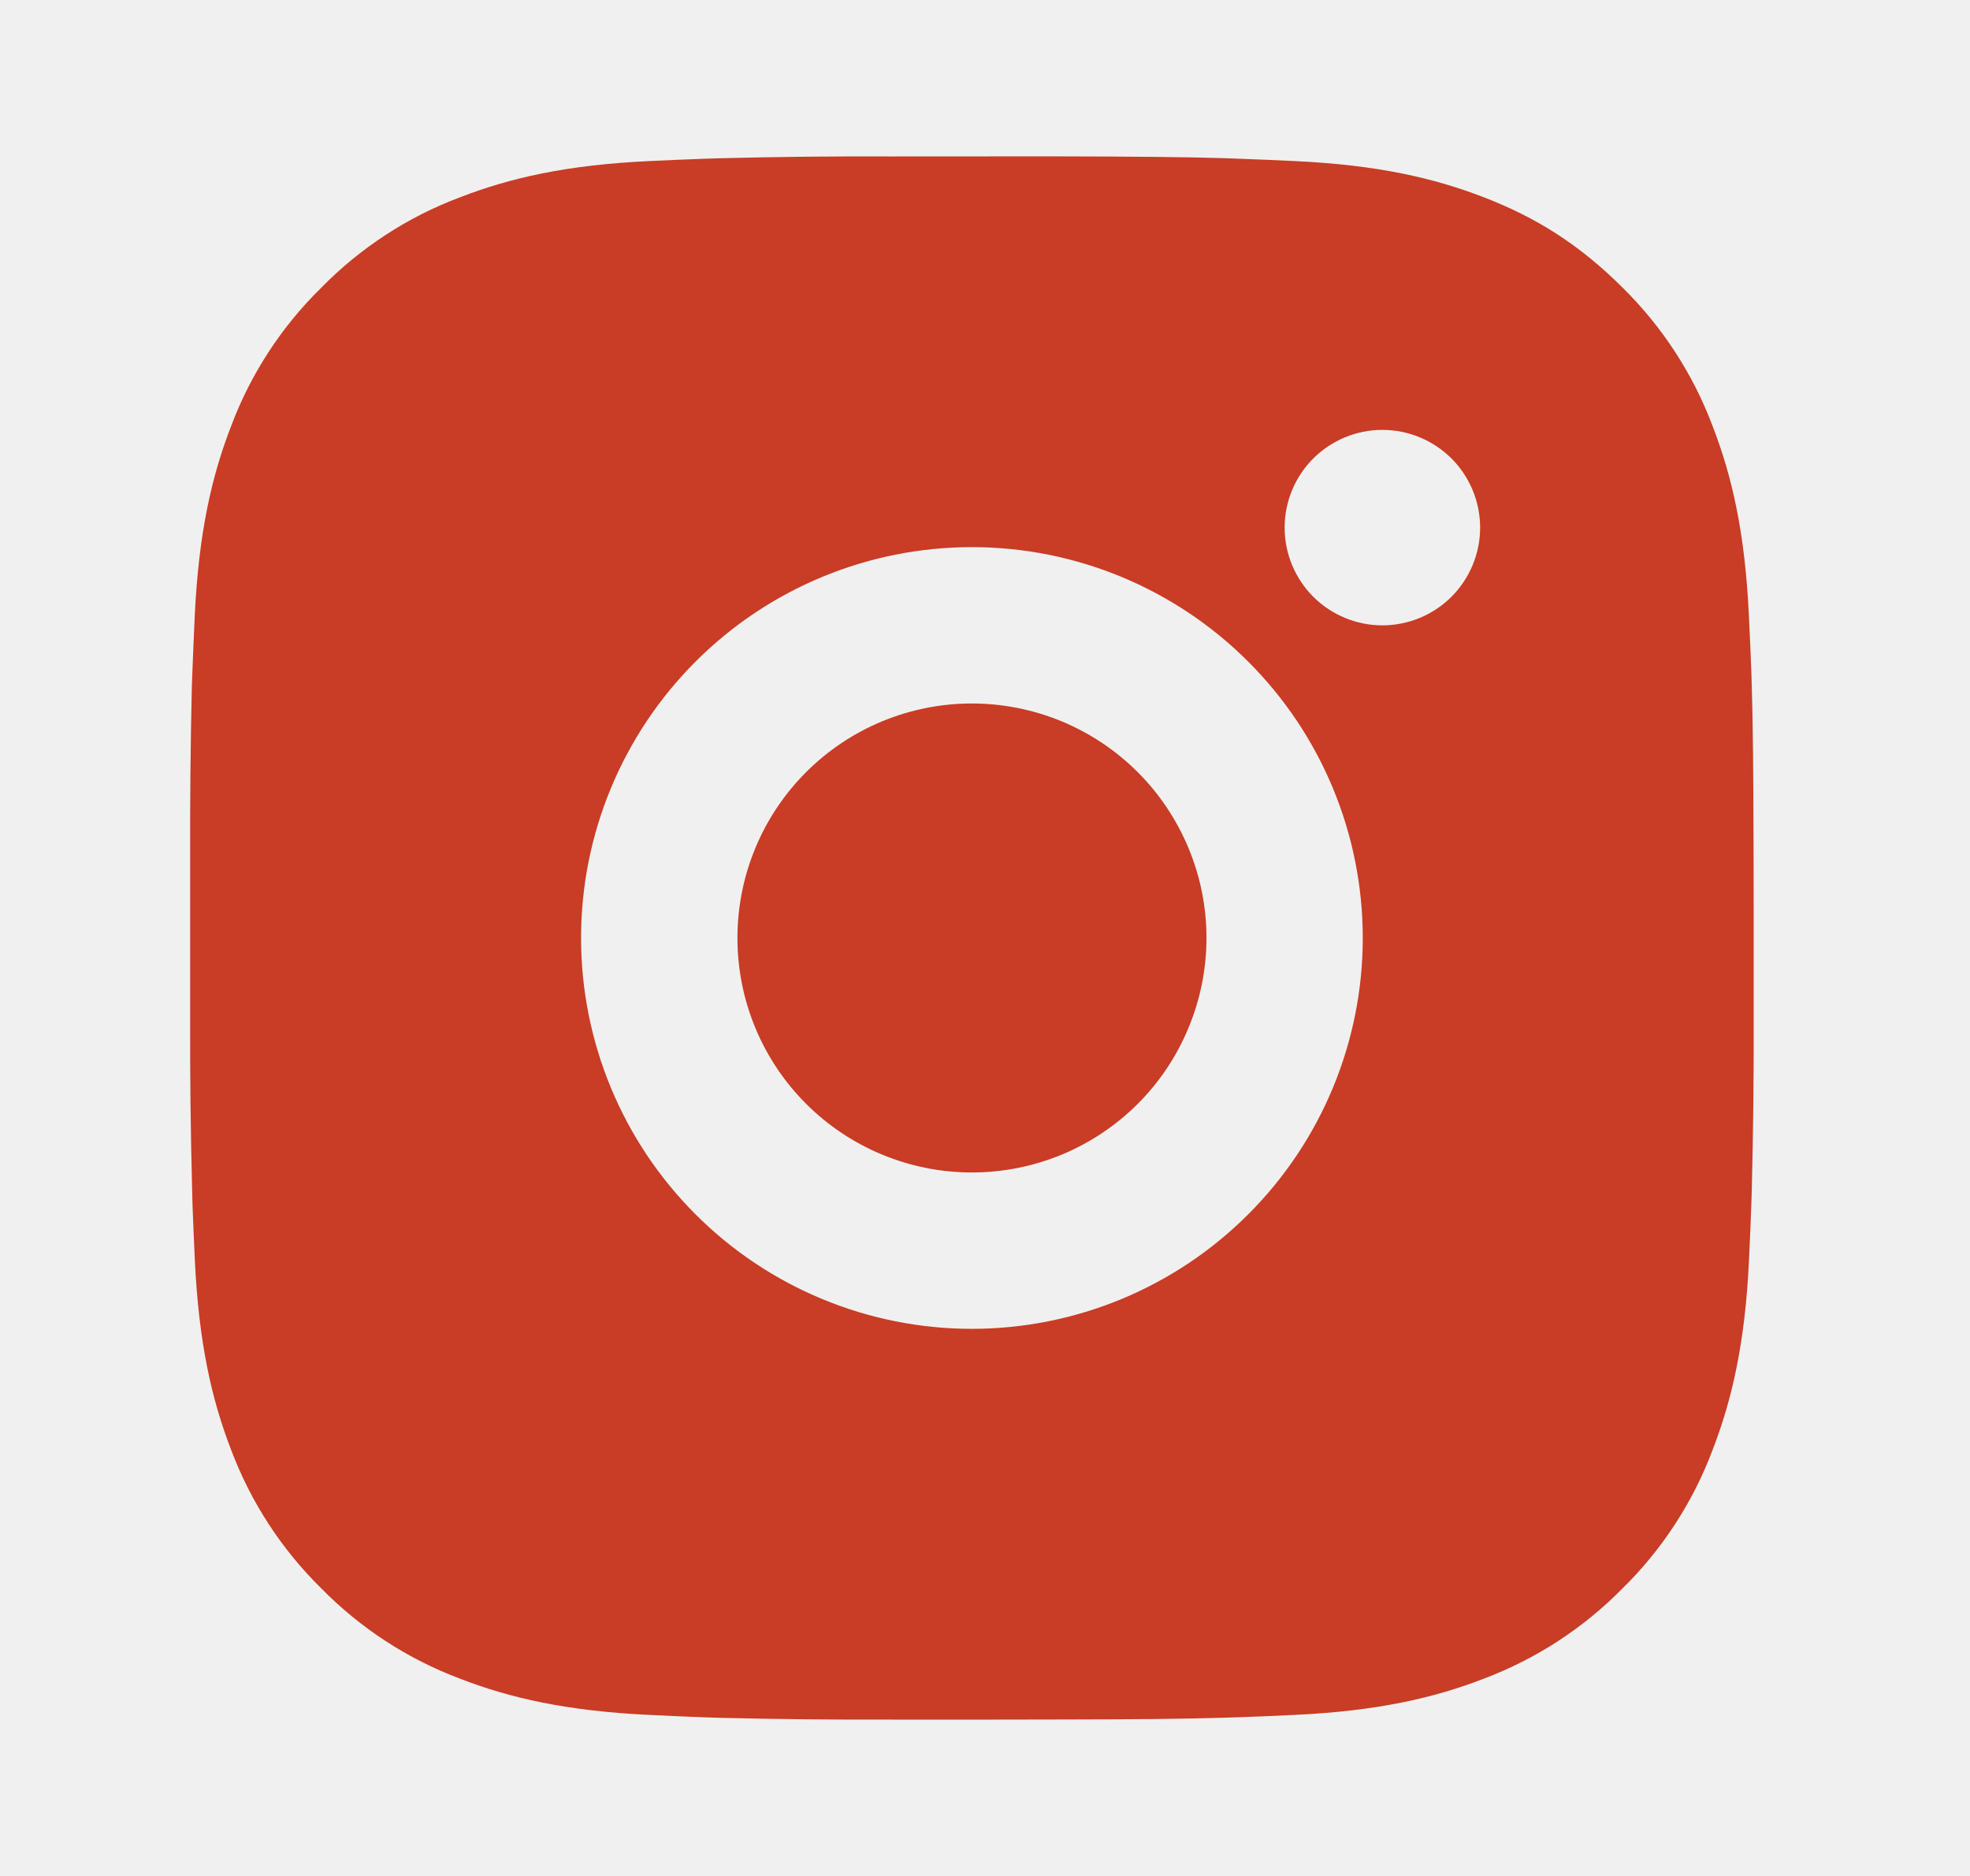
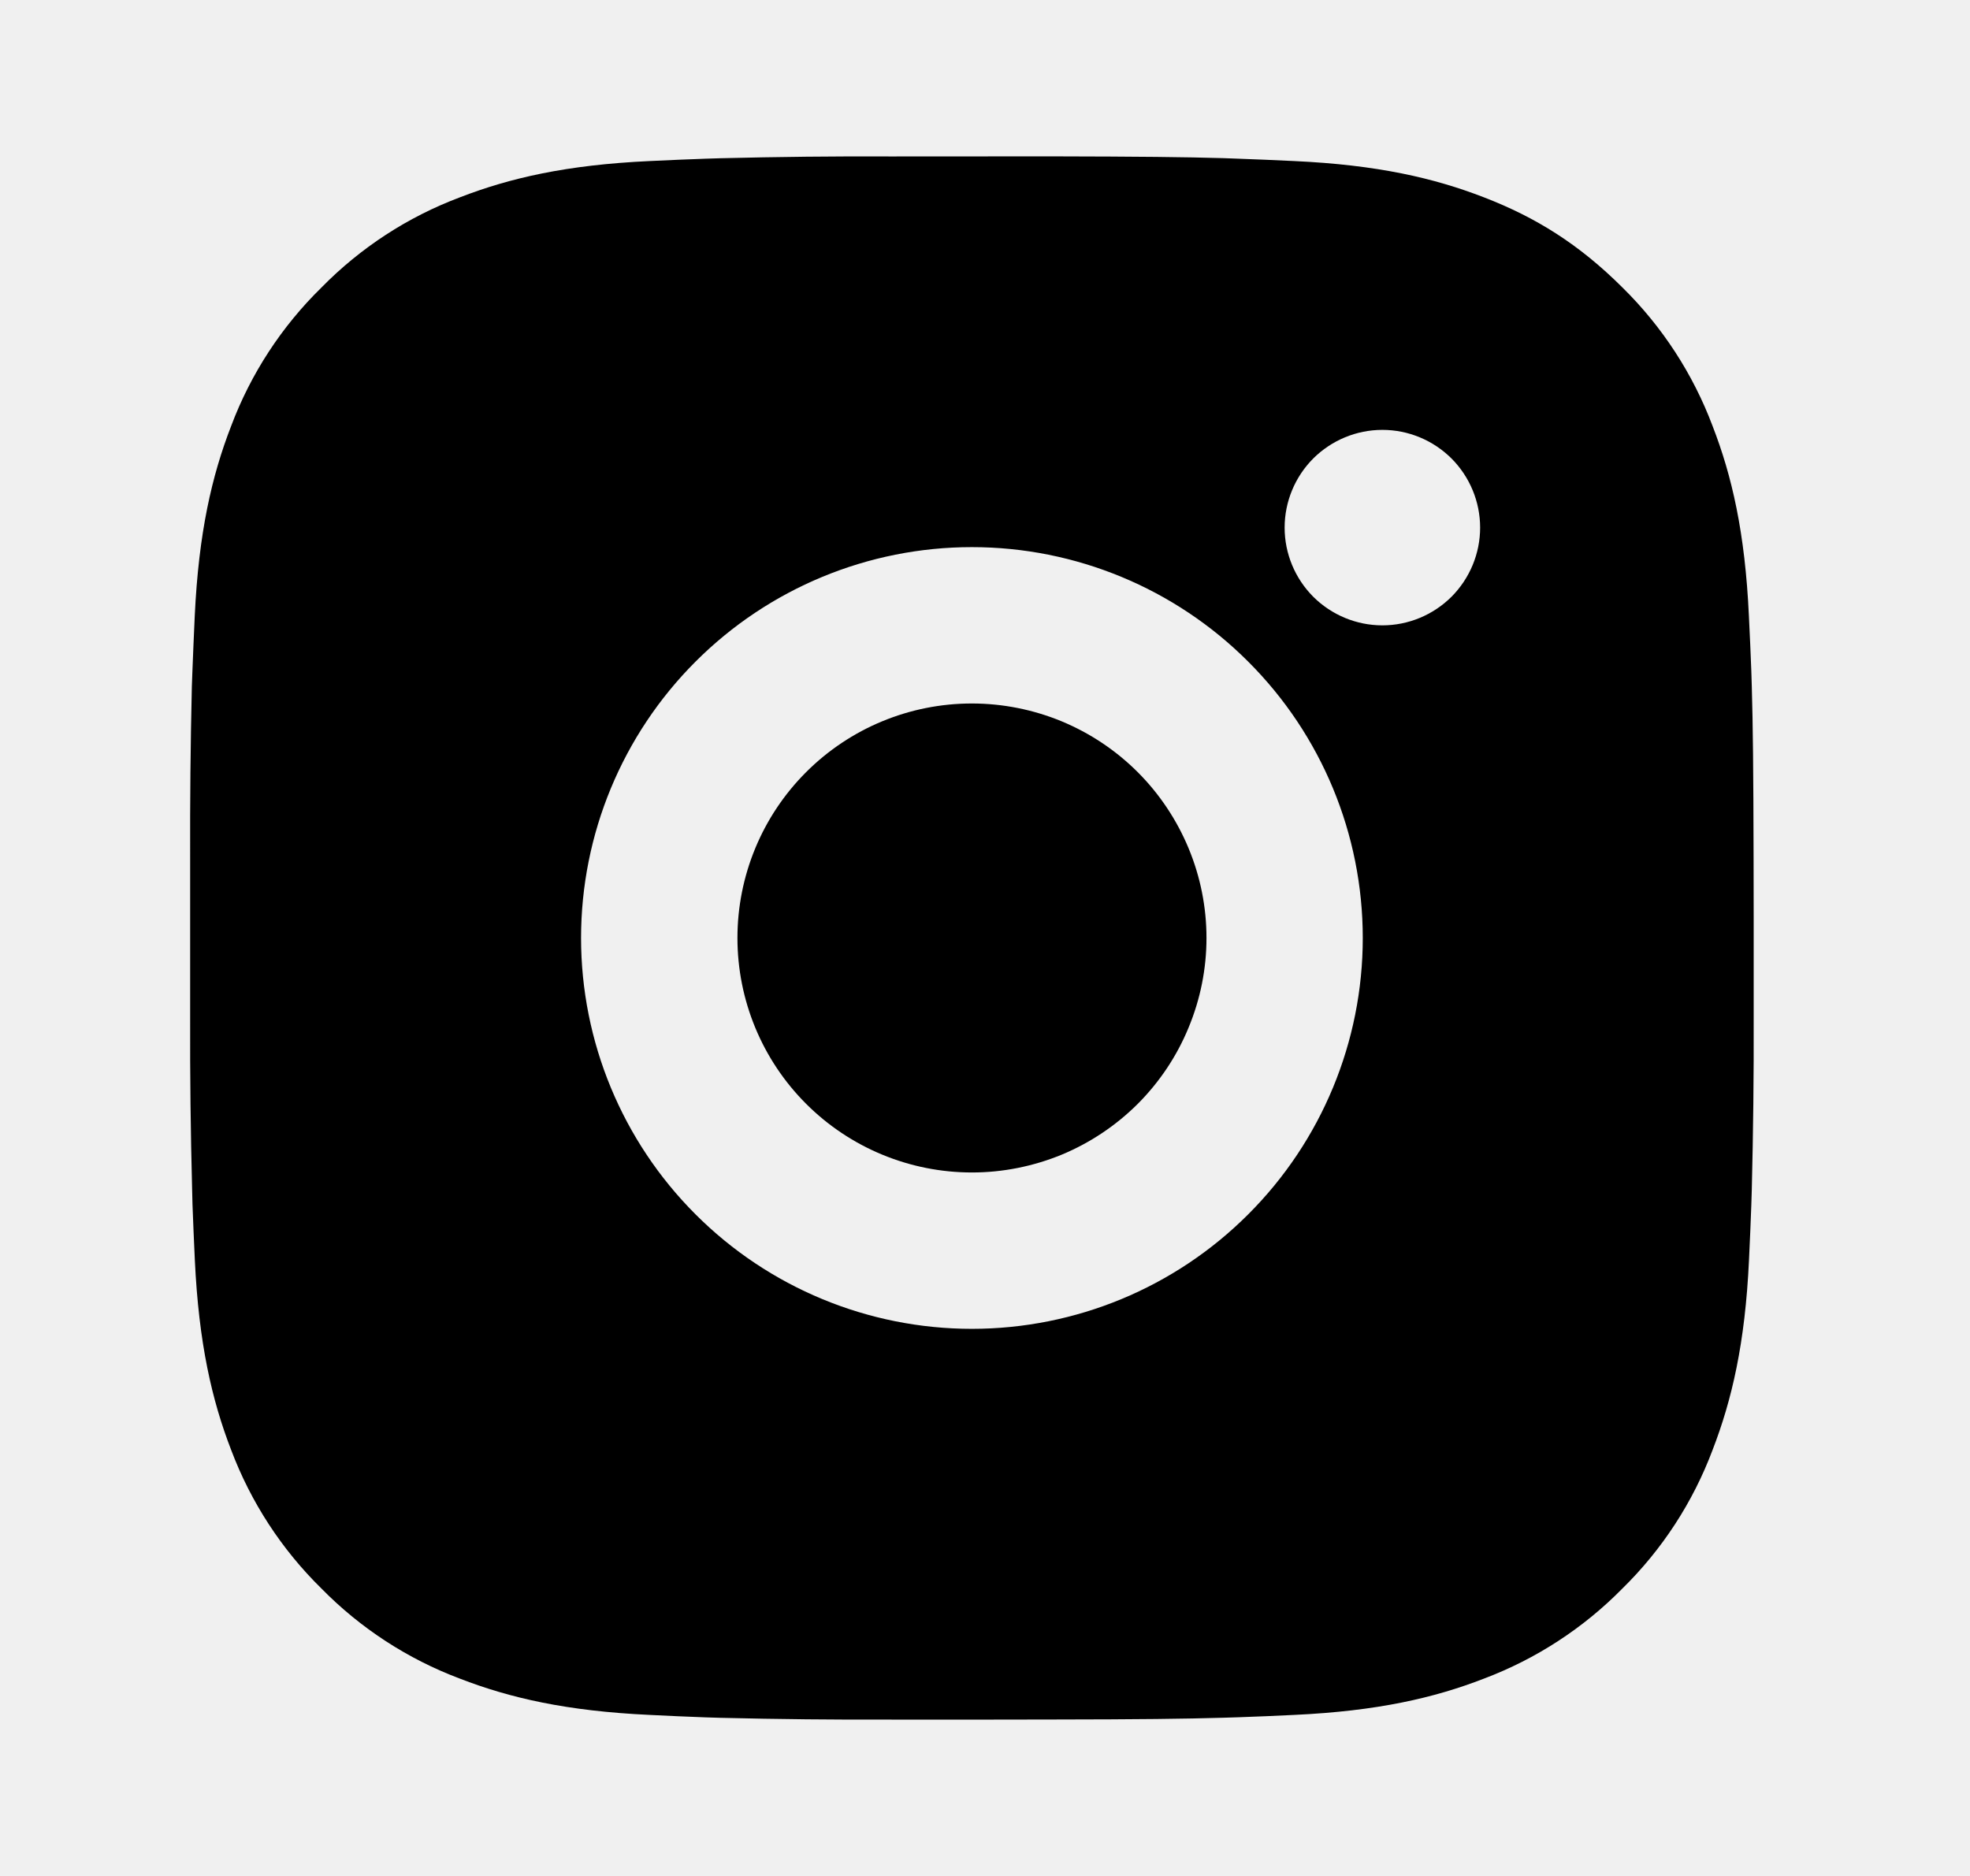
- <svg xmlns="http://www.w3.org/2000/svg" width="21" height="20" viewBox="0 0 21 20" fill="none">
+ <svg xmlns="http://www.w3.org/2000/svg" width="21" height="20" viewBox="0 0 21 20" fill="currentColor">
  <g clip-path="url(#clip0_26_500)">
    <g clip-path="url(#clip1_26_500)">
-       <path d="M11.217 1.667C12.154 1.669 12.63 1.674 13.041 1.686L13.203 1.692C13.389 1.698 13.573 1.707 13.796 1.717C14.683 1.758 15.288 1.898 15.819 2.104C16.369 2.316 16.832 2.603 17.295 3.065C17.719 3.482 18.047 3.986 18.256 4.542C18.462 5.073 18.602 5.678 18.643 6.565C18.654 6.787 18.662 6.971 18.669 7.158L18.674 7.32C18.686 7.73 18.691 8.206 18.693 9.143L18.694 9.765V10.857C18.696 11.464 18.689 12.072 18.674 12.68L18.669 12.842C18.663 13.029 18.654 13.213 18.644 13.435C18.603 14.322 18.461 14.927 18.256 15.458C18.047 16.015 17.719 16.519 17.295 16.935C16.878 17.359 16.375 17.686 15.819 17.896C15.288 18.102 14.683 18.242 13.796 18.283C13.598 18.293 13.4 18.301 13.203 18.308L13.041 18.313C12.63 18.325 12.154 18.331 11.217 18.332L10.595 18.333H9.504C8.896 18.335 8.288 18.329 7.68 18.314L7.519 18.309C7.321 18.302 7.123 18.293 6.925 18.283C6.039 18.242 5.434 18.102 4.902 17.896C4.346 17.687 3.842 17.359 3.426 16.935C3.002 16.519 2.674 16.015 2.464 15.458C2.259 14.928 2.119 14.322 2.077 13.435C2.068 13.237 2.059 13.04 2.052 12.842L2.048 12.68C2.032 12.072 2.025 11.464 2.027 10.857V9.143C2.025 8.536 2.031 7.928 2.045 7.32L2.051 7.158C2.058 6.971 2.066 6.787 2.076 6.565C2.118 5.678 2.258 5.073 2.464 4.542C2.673 3.985 3.002 3.481 3.427 3.065C3.843 2.641 4.346 2.313 4.902 2.104C5.434 1.898 6.038 1.758 6.925 1.717C7.147 1.707 7.332 1.698 7.519 1.692L7.68 1.687C8.288 1.672 8.896 1.665 9.504 1.668L11.217 1.667ZM10.36 5.833C9.255 5.833 8.195 6.272 7.414 7.054C6.633 7.835 6.194 8.895 6.194 10C6.194 11.105 6.633 12.165 7.414 12.946C8.195 13.728 9.255 14.167 10.36 14.167C11.465 14.167 12.525 13.728 13.306 12.946C14.088 12.165 14.527 11.105 14.527 10C14.527 8.895 14.088 7.835 13.306 7.054C12.525 6.272 11.465 5.833 10.36 5.833ZM10.36 7.5C10.688 7.5 11.014 7.565 11.317 7.69C11.62 7.816 11.896 8 12.128 8.232C12.36 8.464 12.544 8.74 12.67 9.043C12.796 9.346 12.861 9.671 12.861 10C12.861 10.328 12.796 10.653 12.67 10.956C12.545 11.26 12.361 11.535 12.129 11.768C11.896 12 11.621 12.184 11.318 12.31C11.014 12.435 10.689 12.5 10.361 12.5C9.698 12.5 9.062 12.237 8.593 11.768C8.124 11.299 7.861 10.663 7.861 10C7.861 9.337 8.124 8.701 8.593 8.232C9.062 7.763 9.697 7.5 10.36 7.5ZM14.736 4.583C14.46 4.583 14.195 4.693 13.999 4.888C13.804 5.084 13.694 5.349 13.694 5.625C13.694 5.901 13.804 6.166 13.999 6.362C14.195 6.557 14.46 6.667 14.736 6.667C15.012 6.667 15.277 6.557 15.473 6.362C15.668 6.166 15.778 5.901 15.778 5.625C15.778 5.349 15.668 5.084 15.473 4.888C15.277 4.693 15.012 4.583 14.736 4.583Z" fill="#C93C25" />
+       <path d="M11.217 1.667C12.154 1.669 12.63 1.674 13.041 1.686L13.203 1.692C13.389 1.698 13.573 1.707 13.796 1.717C14.683 1.758 15.288 1.898 15.819 2.104C16.369 2.316 16.832 2.603 17.295 3.065C17.719 3.482 18.047 3.986 18.256 4.542C18.462 5.073 18.602 5.678 18.643 6.565C18.654 6.787 18.662 6.971 18.669 7.158L18.674 7.32C18.686 7.73 18.691 8.206 18.693 9.143L18.694 9.765V10.857C18.696 11.464 18.689 12.072 18.674 12.68L18.669 12.842C18.663 13.029 18.654 13.213 18.644 13.435C18.603 14.322 18.461 14.927 18.256 15.458C18.047 16.015 17.719 16.519 17.295 16.935C16.878 17.359 16.375 17.686 15.819 17.896C15.288 18.102 14.683 18.242 13.796 18.283C13.598 18.293 13.4 18.301 13.203 18.308L13.041 18.313C12.63 18.325 12.154 18.331 11.217 18.332L10.595 18.333H9.504C8.896 18.335 8.288 18.329 7.68 18.314L7.519 18.309C7.321 18.302 7.123 18.293 6.925 18.283C6.039 18.242 5.434 18.102 4.902 17.896C4.346 17.687 3.842 17.359 3.426 16.935C3.002 16.519 2.674 16.015 2.464 15.458C2.259 14.928 2.119 14.322 2.077 13.435C2.068 13.237 2.059 13.04 2.052 12.842L2.048 12.68C2.032 12.072 2.025 11.464 2.027 10.857V9.143C2.025 8.536 2.031 7.928 2.045 7.32L2.051 7.158C2.058 6.971 2.066 6.787 2.076 6.565C2.118 5.678 2.258 5.073 2.464 4.542C2.673 3.985 3.002 3.481 3.427 3.065C3.843 2.641 4.346 2.313 4.902 2.104C5.434 1.898 6.038 1.758 6.925 1.717C7.147 1.707 7.332 1.698 7.519 1.692L7.68 1.687C8.288 1.672 8.896 1.665 9.504 1.668L11.217 1.667ZM10.36 5.833C9.255 5.833 8.195 6.272 7.414 7.054C6.633 7.835 6.194 8.895 6.194 10C6.194 11.105 6.633 12.165 7.414 12.946C8.195 13.728 9.255 14.167 10.36 14.167C11.465 14.167 12.525 13.728 13.306 12.946C14.088 12.165 14.527 11.105 14.527 10C14.527 8.895 14.088 7.835 13.306 7.054C12.525 6.272 11.465 5.833 10.36 5.833ZM10.36 7.5C10.688 7.5 11.014 7.565 11.317 7.69C11.62 7.816 11.896 8 12.128 8.232C12.36 8.464 12.544 8.74 12.67 9.043C12.796 9.346 12.861 9.671 12.861 10C12.861 10.328 12.796 10.653 12.67 10.956C12.545 11.26 12.361 11.535 12.129 11.768C11.896 12 11.621 12.184 11.318 12.31C11.014 12.435 10.689 12.5 10.361 12.5C9.698 12.5 9.062 12.237 8.593 11.768C8.124 11.299 7.861 10.663 7.861 10C7.861 9.337 8.124 8.701 8.593 8.232C9.062 7.763 9.697 7.5 10.36 7.5ZM14.736 4.583C14.46 4.583 14.195 4.693 13.999 4.888C13.804 5.084 13.694 5.349 13.694 5.625C13.694 5.901 13.804 6.166 13.999 6.362C14.195 6.557 14.46 6.667 14.736 6.667C15.012 6.667 15.277 6.557 15.473 6.362C15.668 6.166 15.778 5.901 15.778 5.625C15.778 5.349 15.668 5.084 15.473 4.888C15.277 4.693 15.012 4.583 14.736 4.583Z" fill="currentColor" />
    </g>
  </g>
  <defs>
    <clipPath id="clip0_26_500">
      <rect width="20" height="20" fill="white" transform="translate(0.360107)" />
    </clipPath>
    <clipPath id="clip1_26_500">
      <rect width="20" height="20" fill="white" transform="translate(0.360107)" />
    </clipPath>
  </defs>
</svg>
